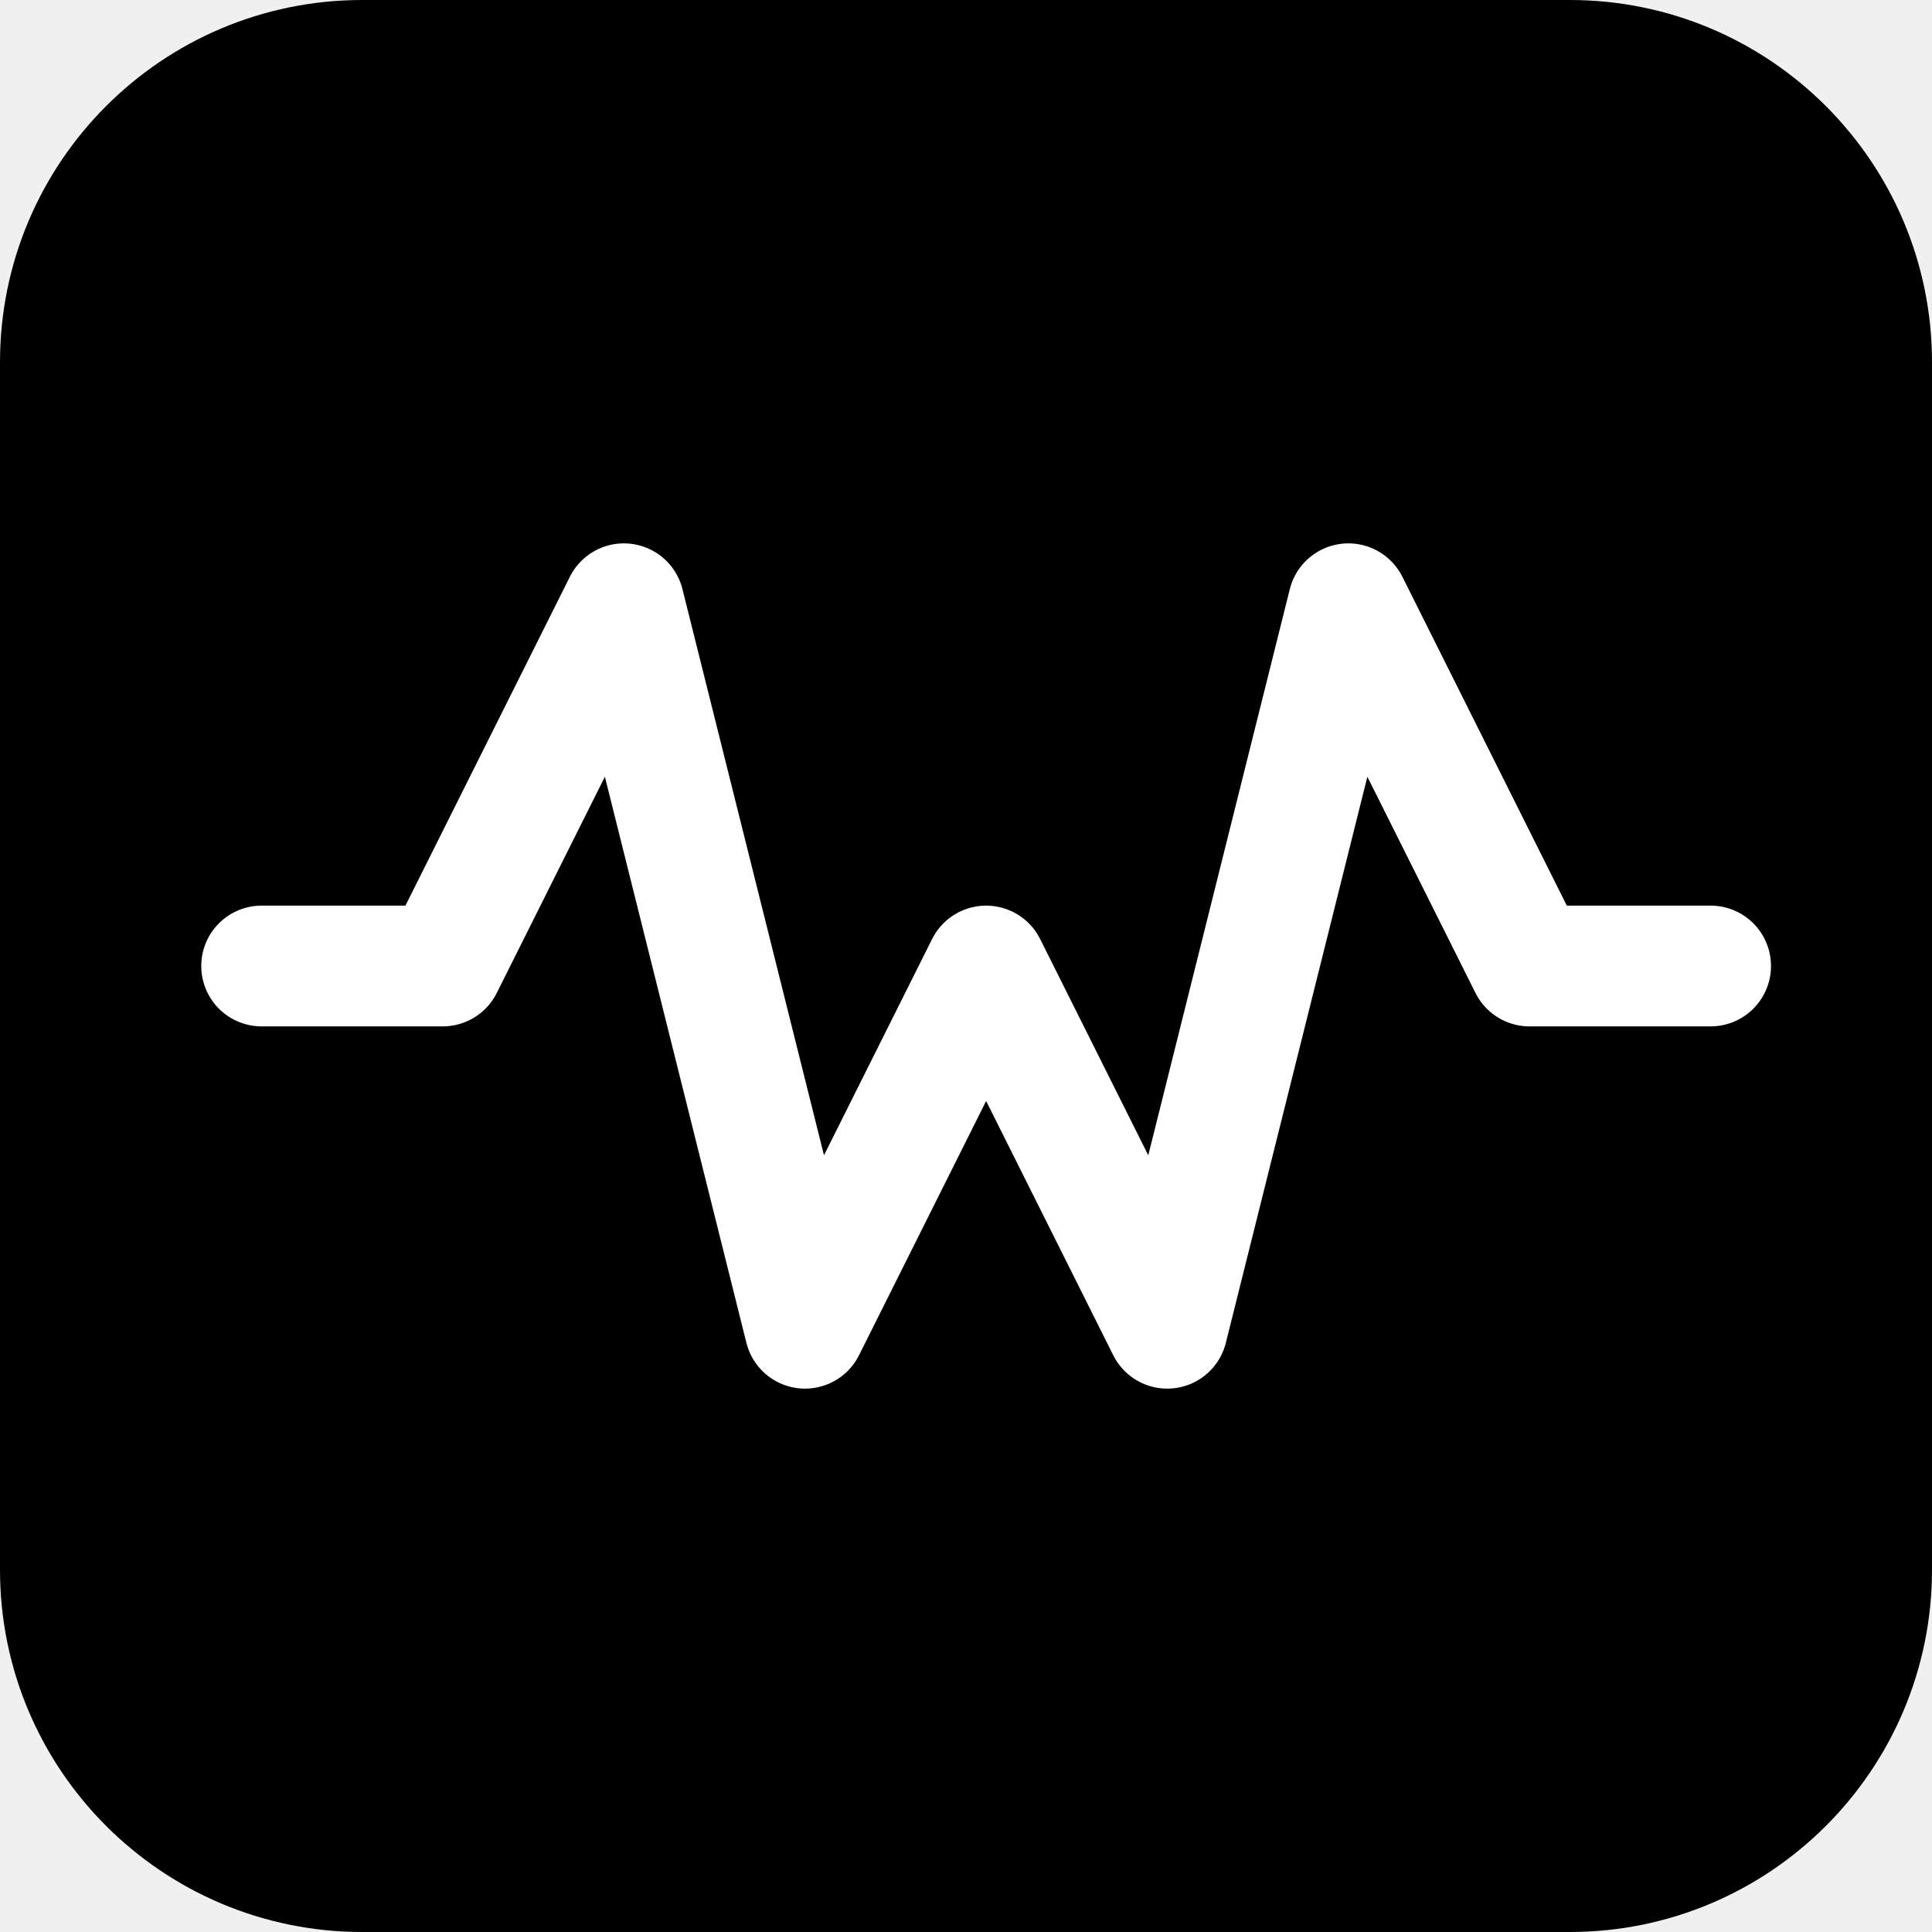
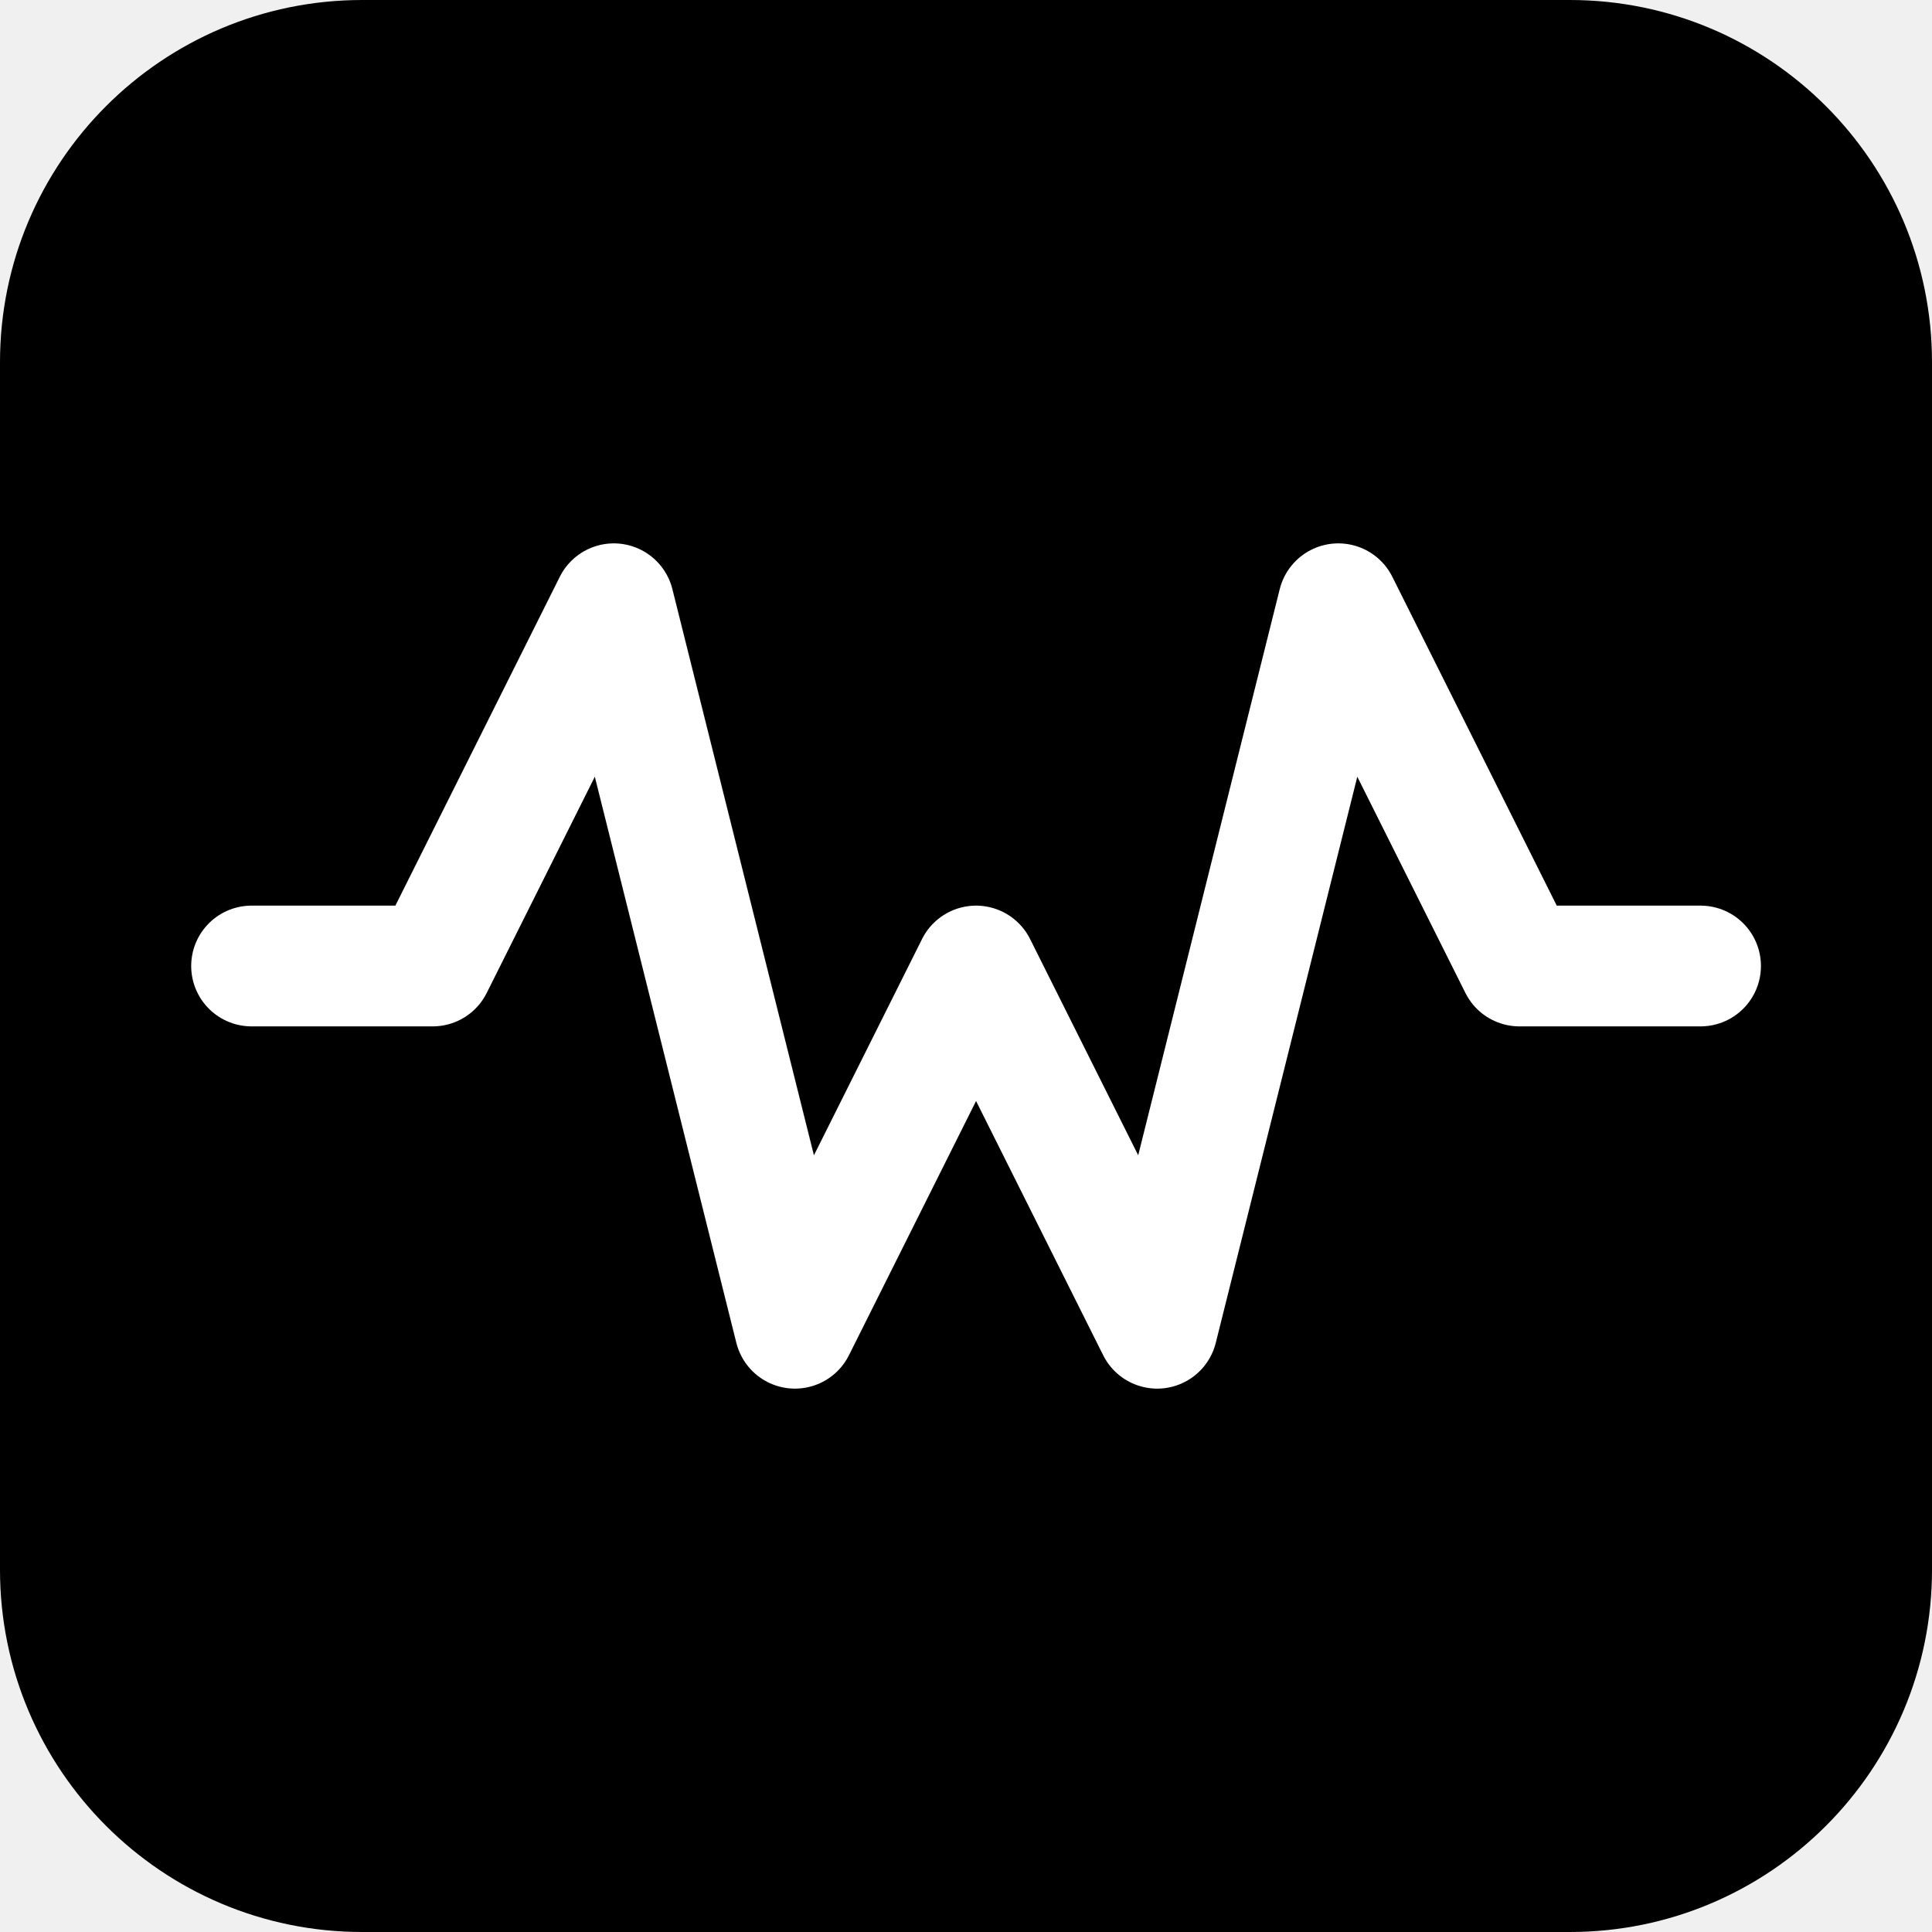
<svg xmlns="http://www.w3.org/2000/svg" width="192" height="192" viewBox="0 0 192 192" fill="none">
  <rect width="192" height="192" rx="36" fill="#000000" />
-   <path d="M26 96h18l18-36l18 72l18-36l18 36l18-72l18 36h18" stroke="#ffffff" stroke-width="12" stroke-linecap="round" stroke-linejoin="round" />
+   <path d="M25 96h18l18-36l18 72l18-36l18 36l18-72l18 36h18" stroke="#ffffff" stroke-width="12" stroke-linecap="round" stroke-linejoin="round" />
</svg>
